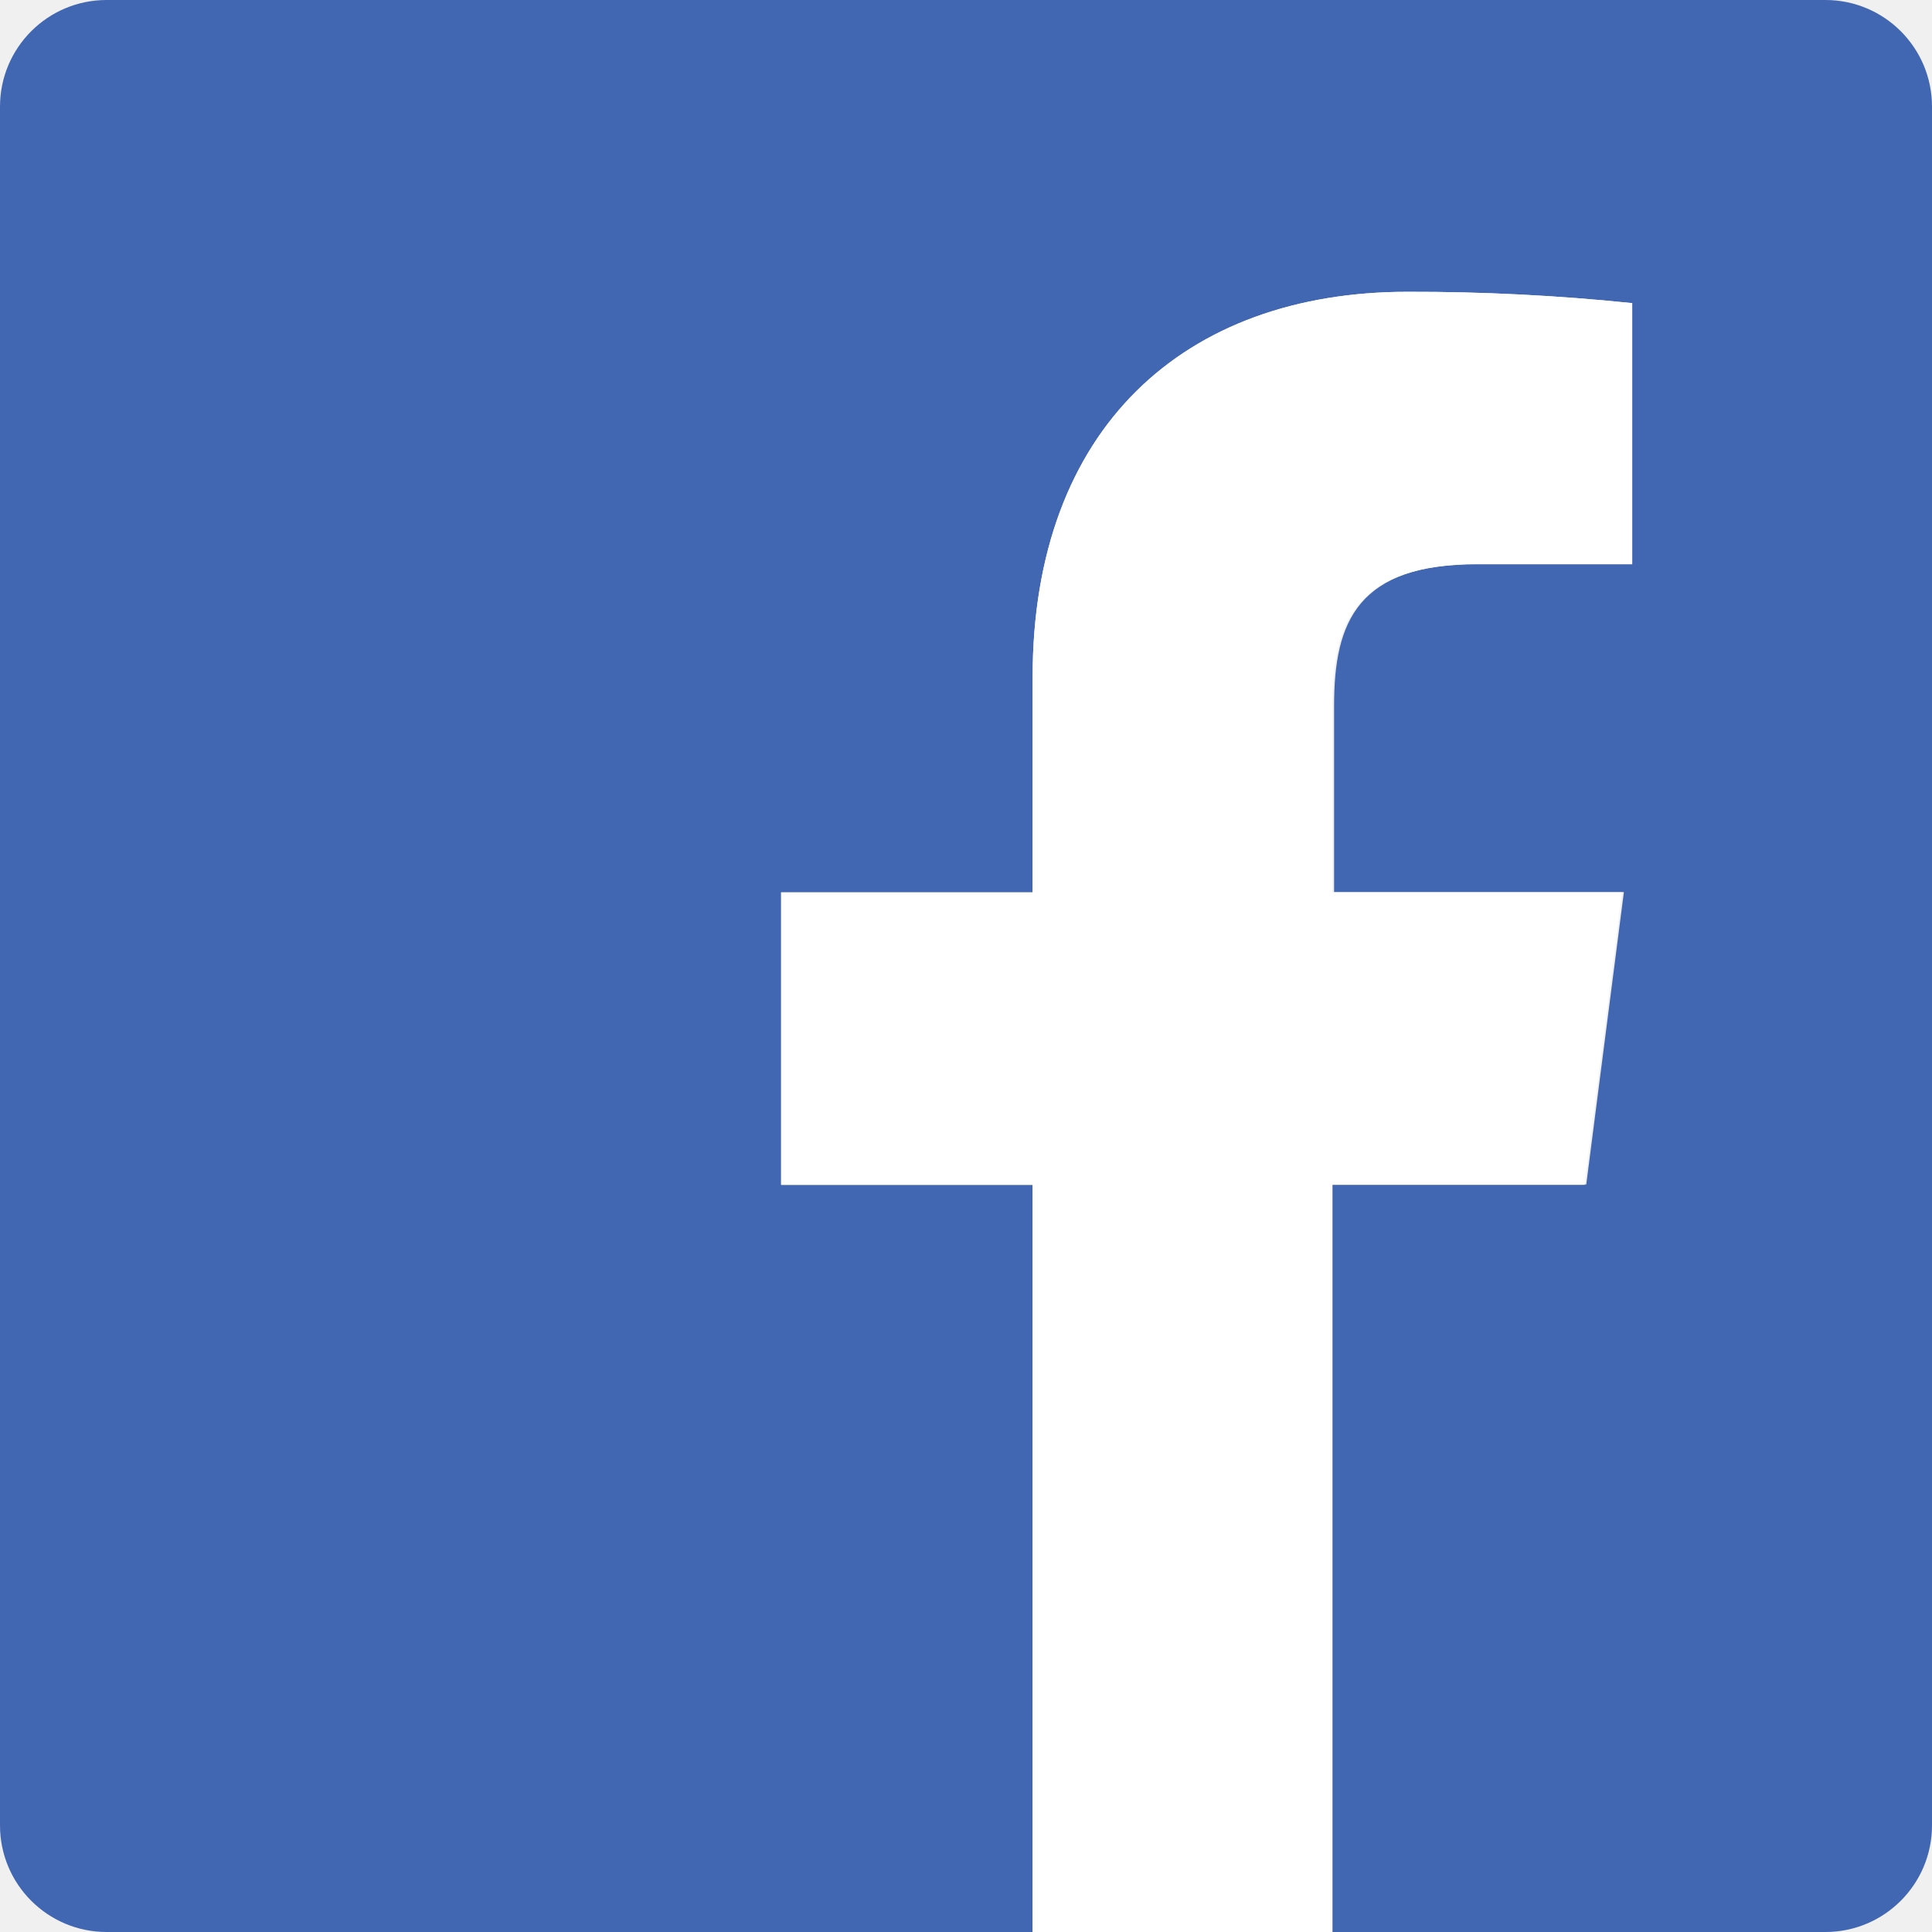
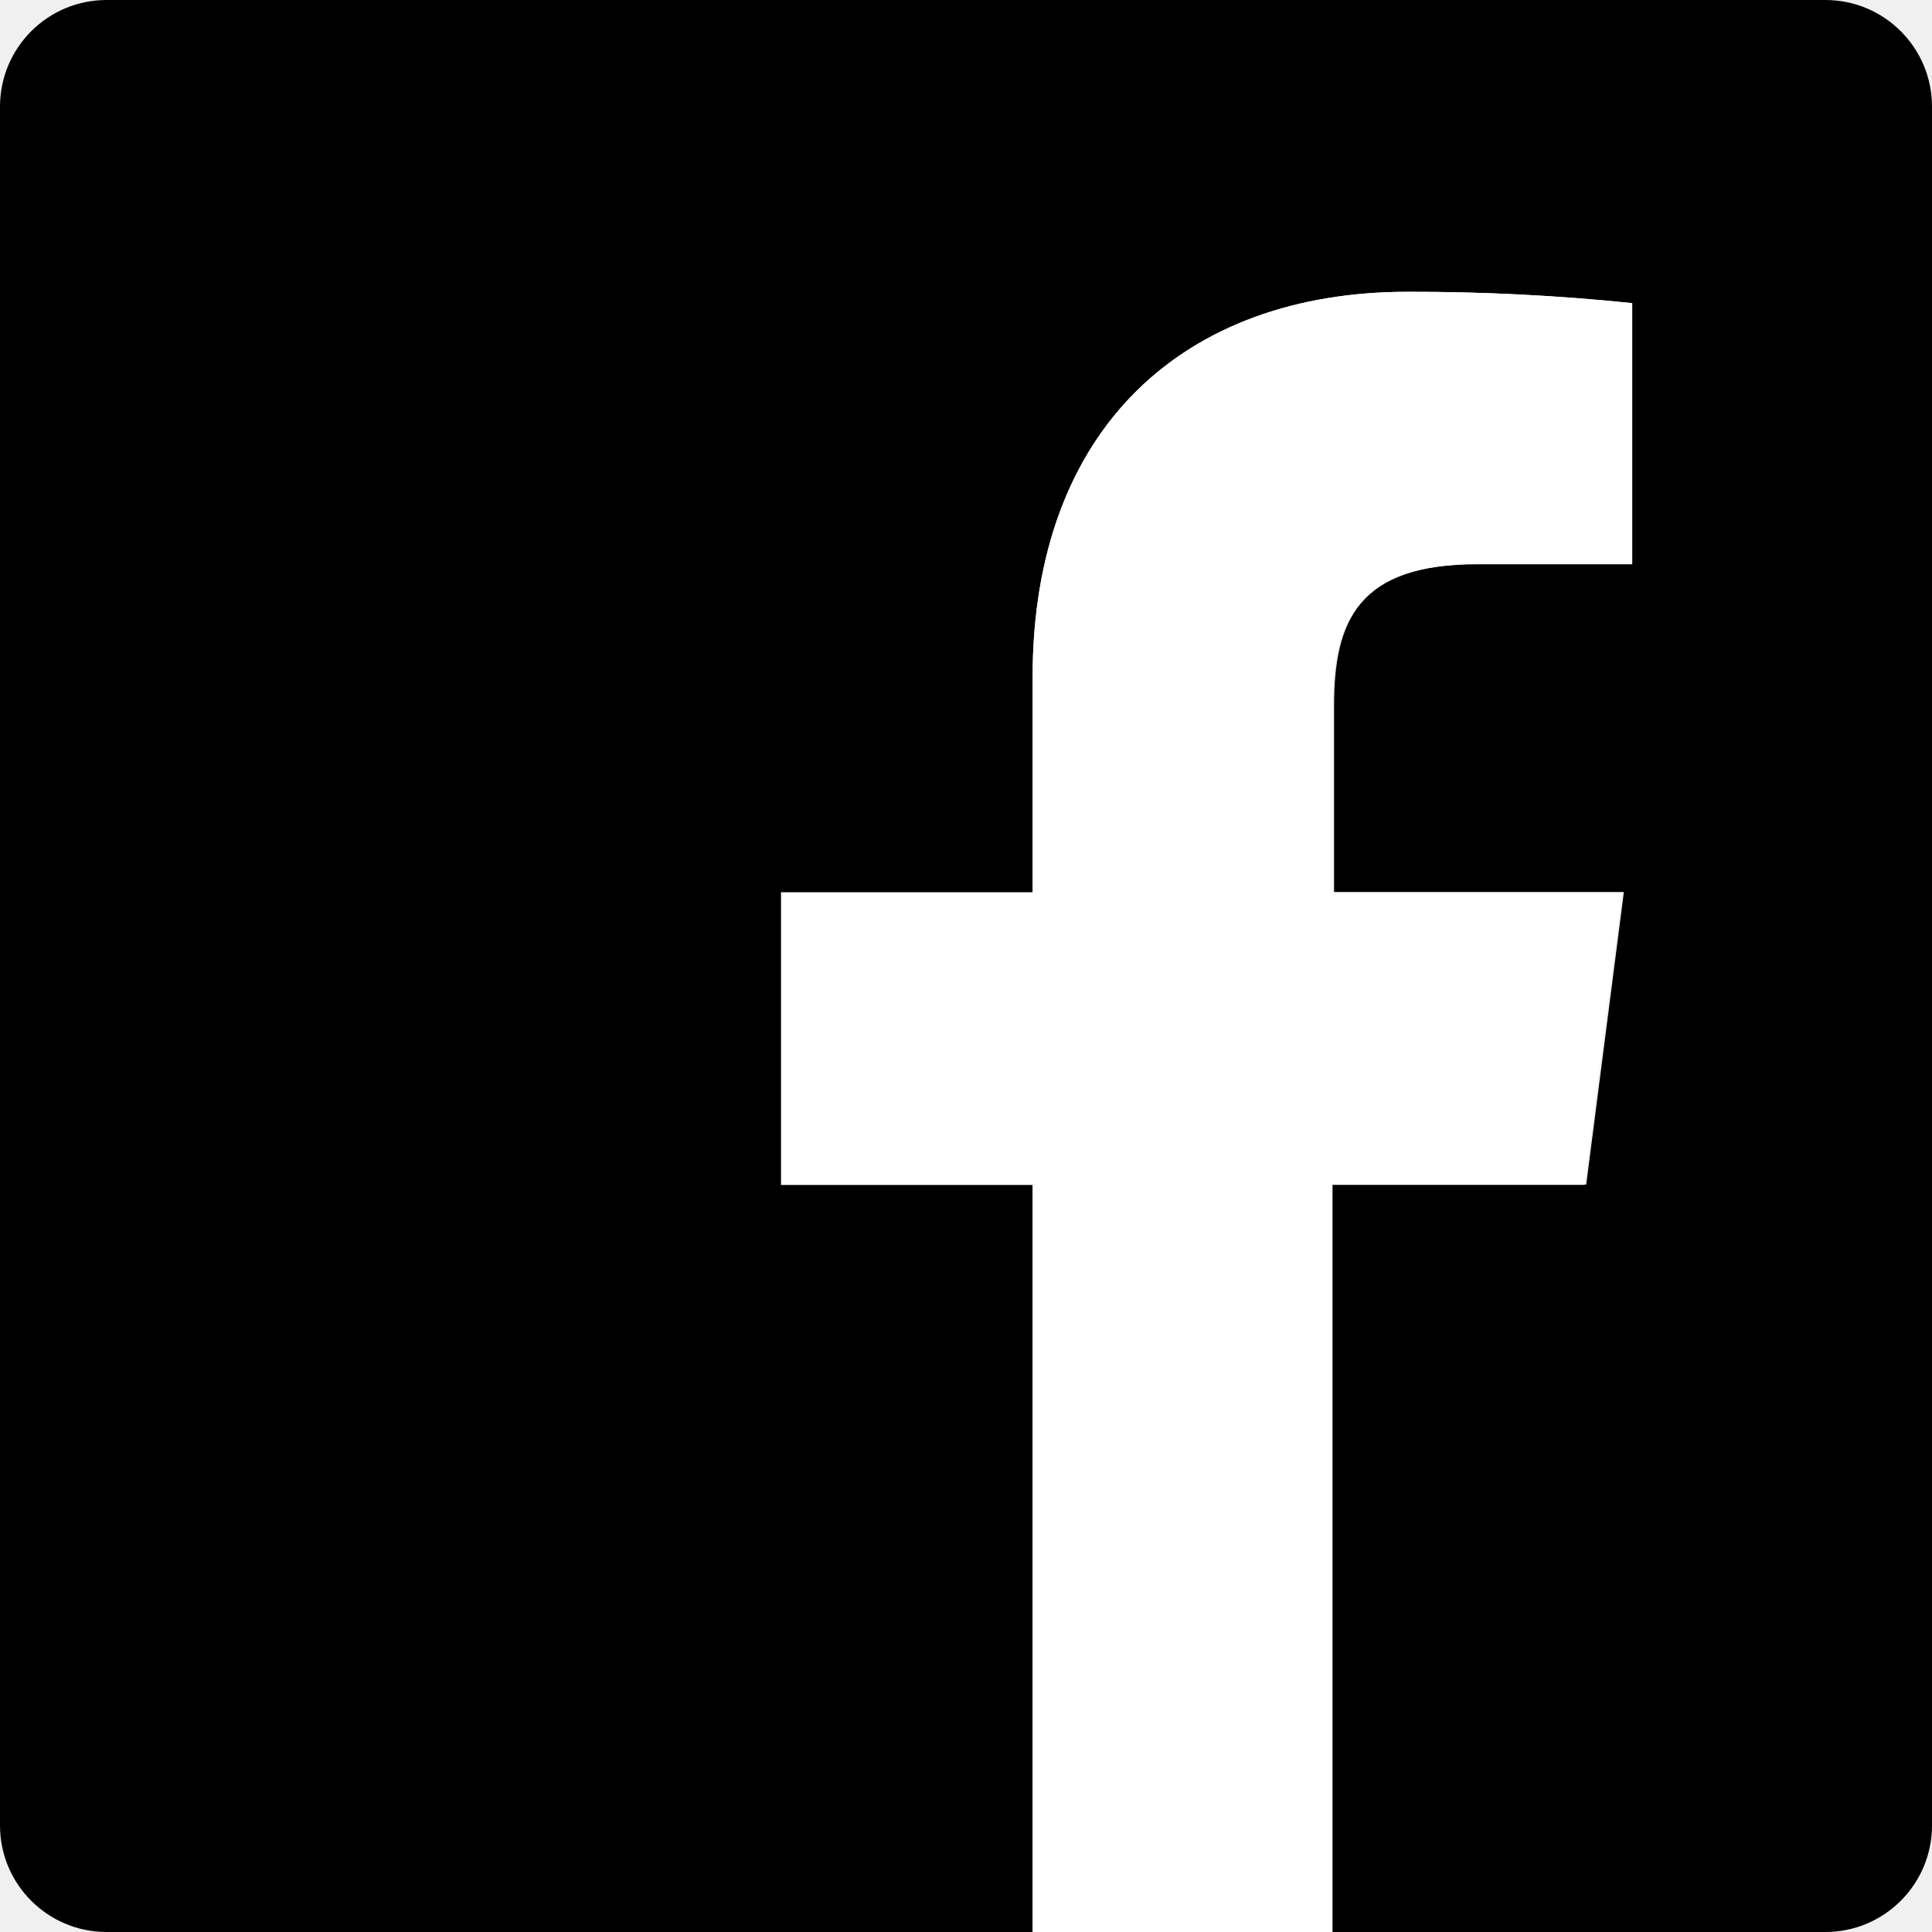
<svg xmlns="http://www.w3.org/2000/svg" data-name="Layer 1" viewBox="0 0 58 58">
-   <path fill="#4267b2" d="M54.8 0H3.2A3.2 3.2 0 0 0 0 3.2v51.6A3.2 3.2 0 0 0 3.2 58H31V35.57h-7.55v-8.78H31v-6.46c0-7.49 4.58-11.57 11.26-11.57A64.2 64.2 0 0 1 49 9.1v7.83h-4.6c-3.64 0-4.35 1.72-4.35 4.26v5.59h8.7l-1.13 8.78H40V58h14.8a3.2 3.2 0 0 0 3.2-3.2V3.2A3.2 3.2 0 0 0 54.8 0z" />
+   <path d="M54.8 0H3.2A3.2 3.2 0 0 0 0 3.2v51.6A3.2 3.2 0 0 0 3.2 58H31V35.57h-7.55v-8.78H31v-6.46c0-7.49 4.58-11.57 11.26-11.57A64.2 64.2 0 0 1 49 9.1v7.83h-4.6c-3.64 0-4.35 1.72-4.35 4.26v5.59h8.7l-1.13 8.78H40V58h14.8a3.2 3.2 0 0 0 3.2-3.2V3.2A3.2 3.2 0 0 0 54.8 0z" />
  <path fill="#fff" d="M40 58V35.57h7.57l1.13-8.78H40V21.2c0-2.54.71-4.26 4.35-4.26H49V9.1a64.2 64.2 0 0 0-6.75-.34C35.56 8.76 31 12.84 31 20.33v6.46h-7.55v8.78H31V58z" />
</svg>
